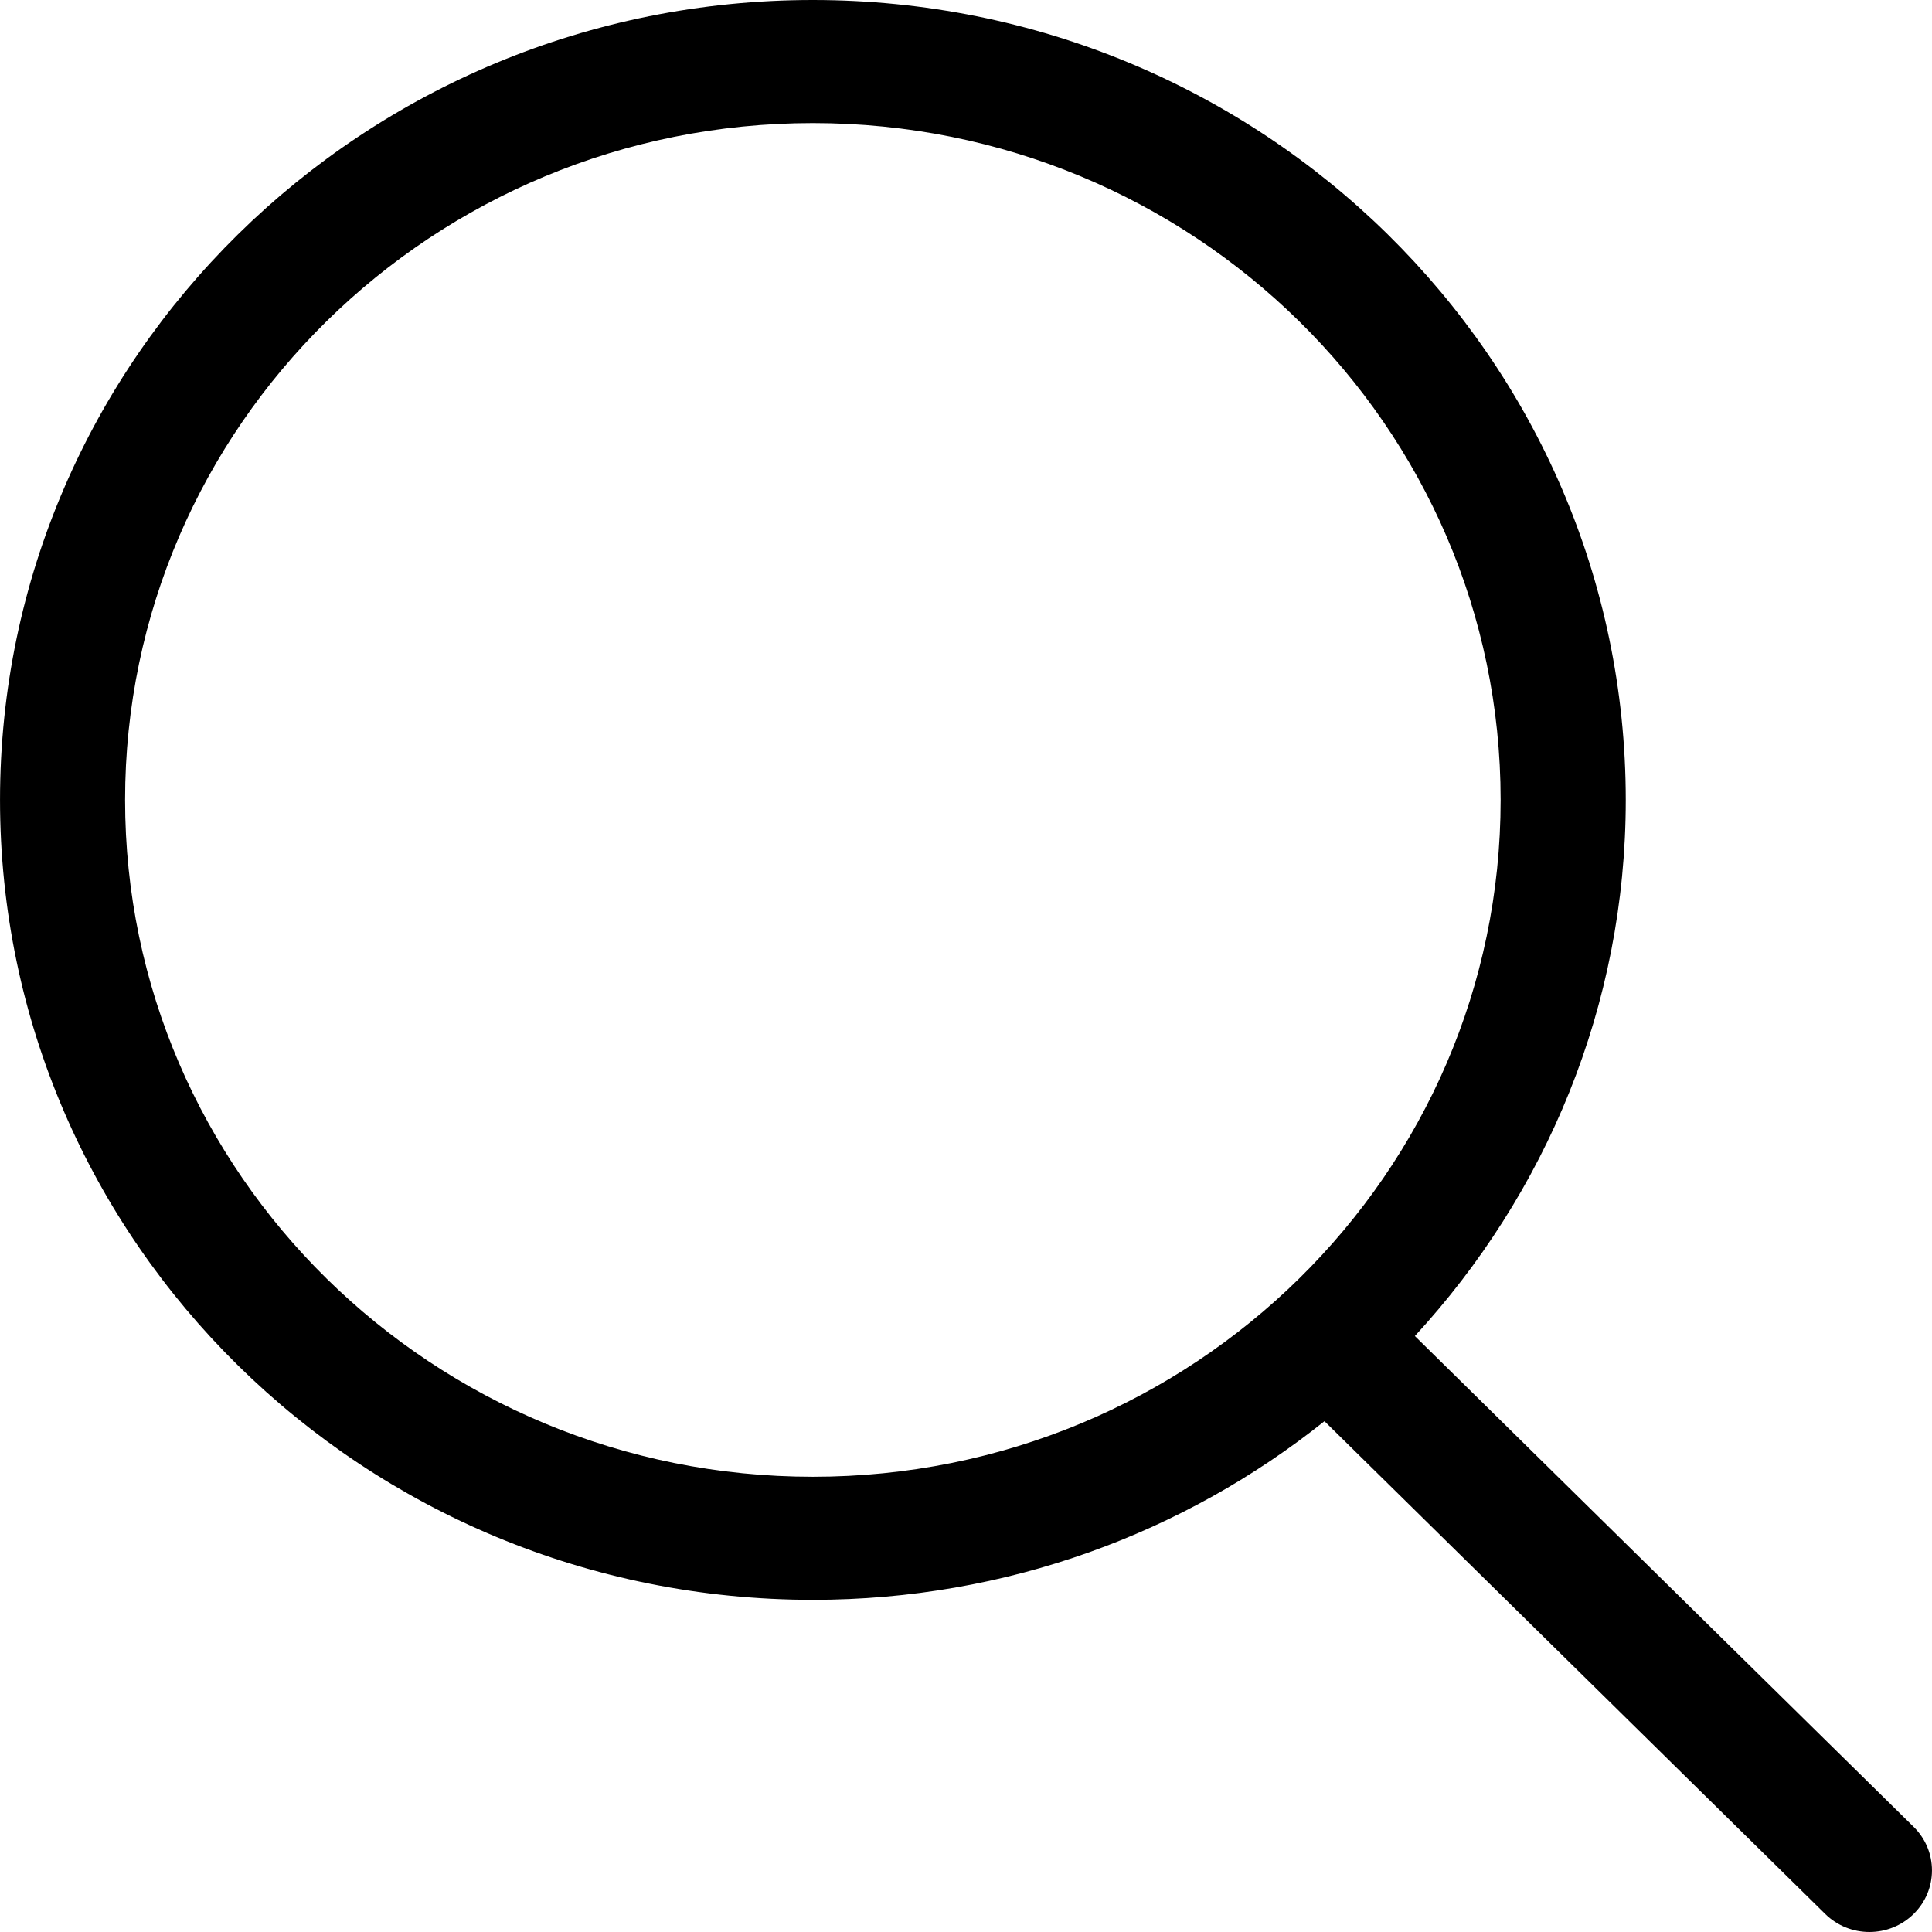
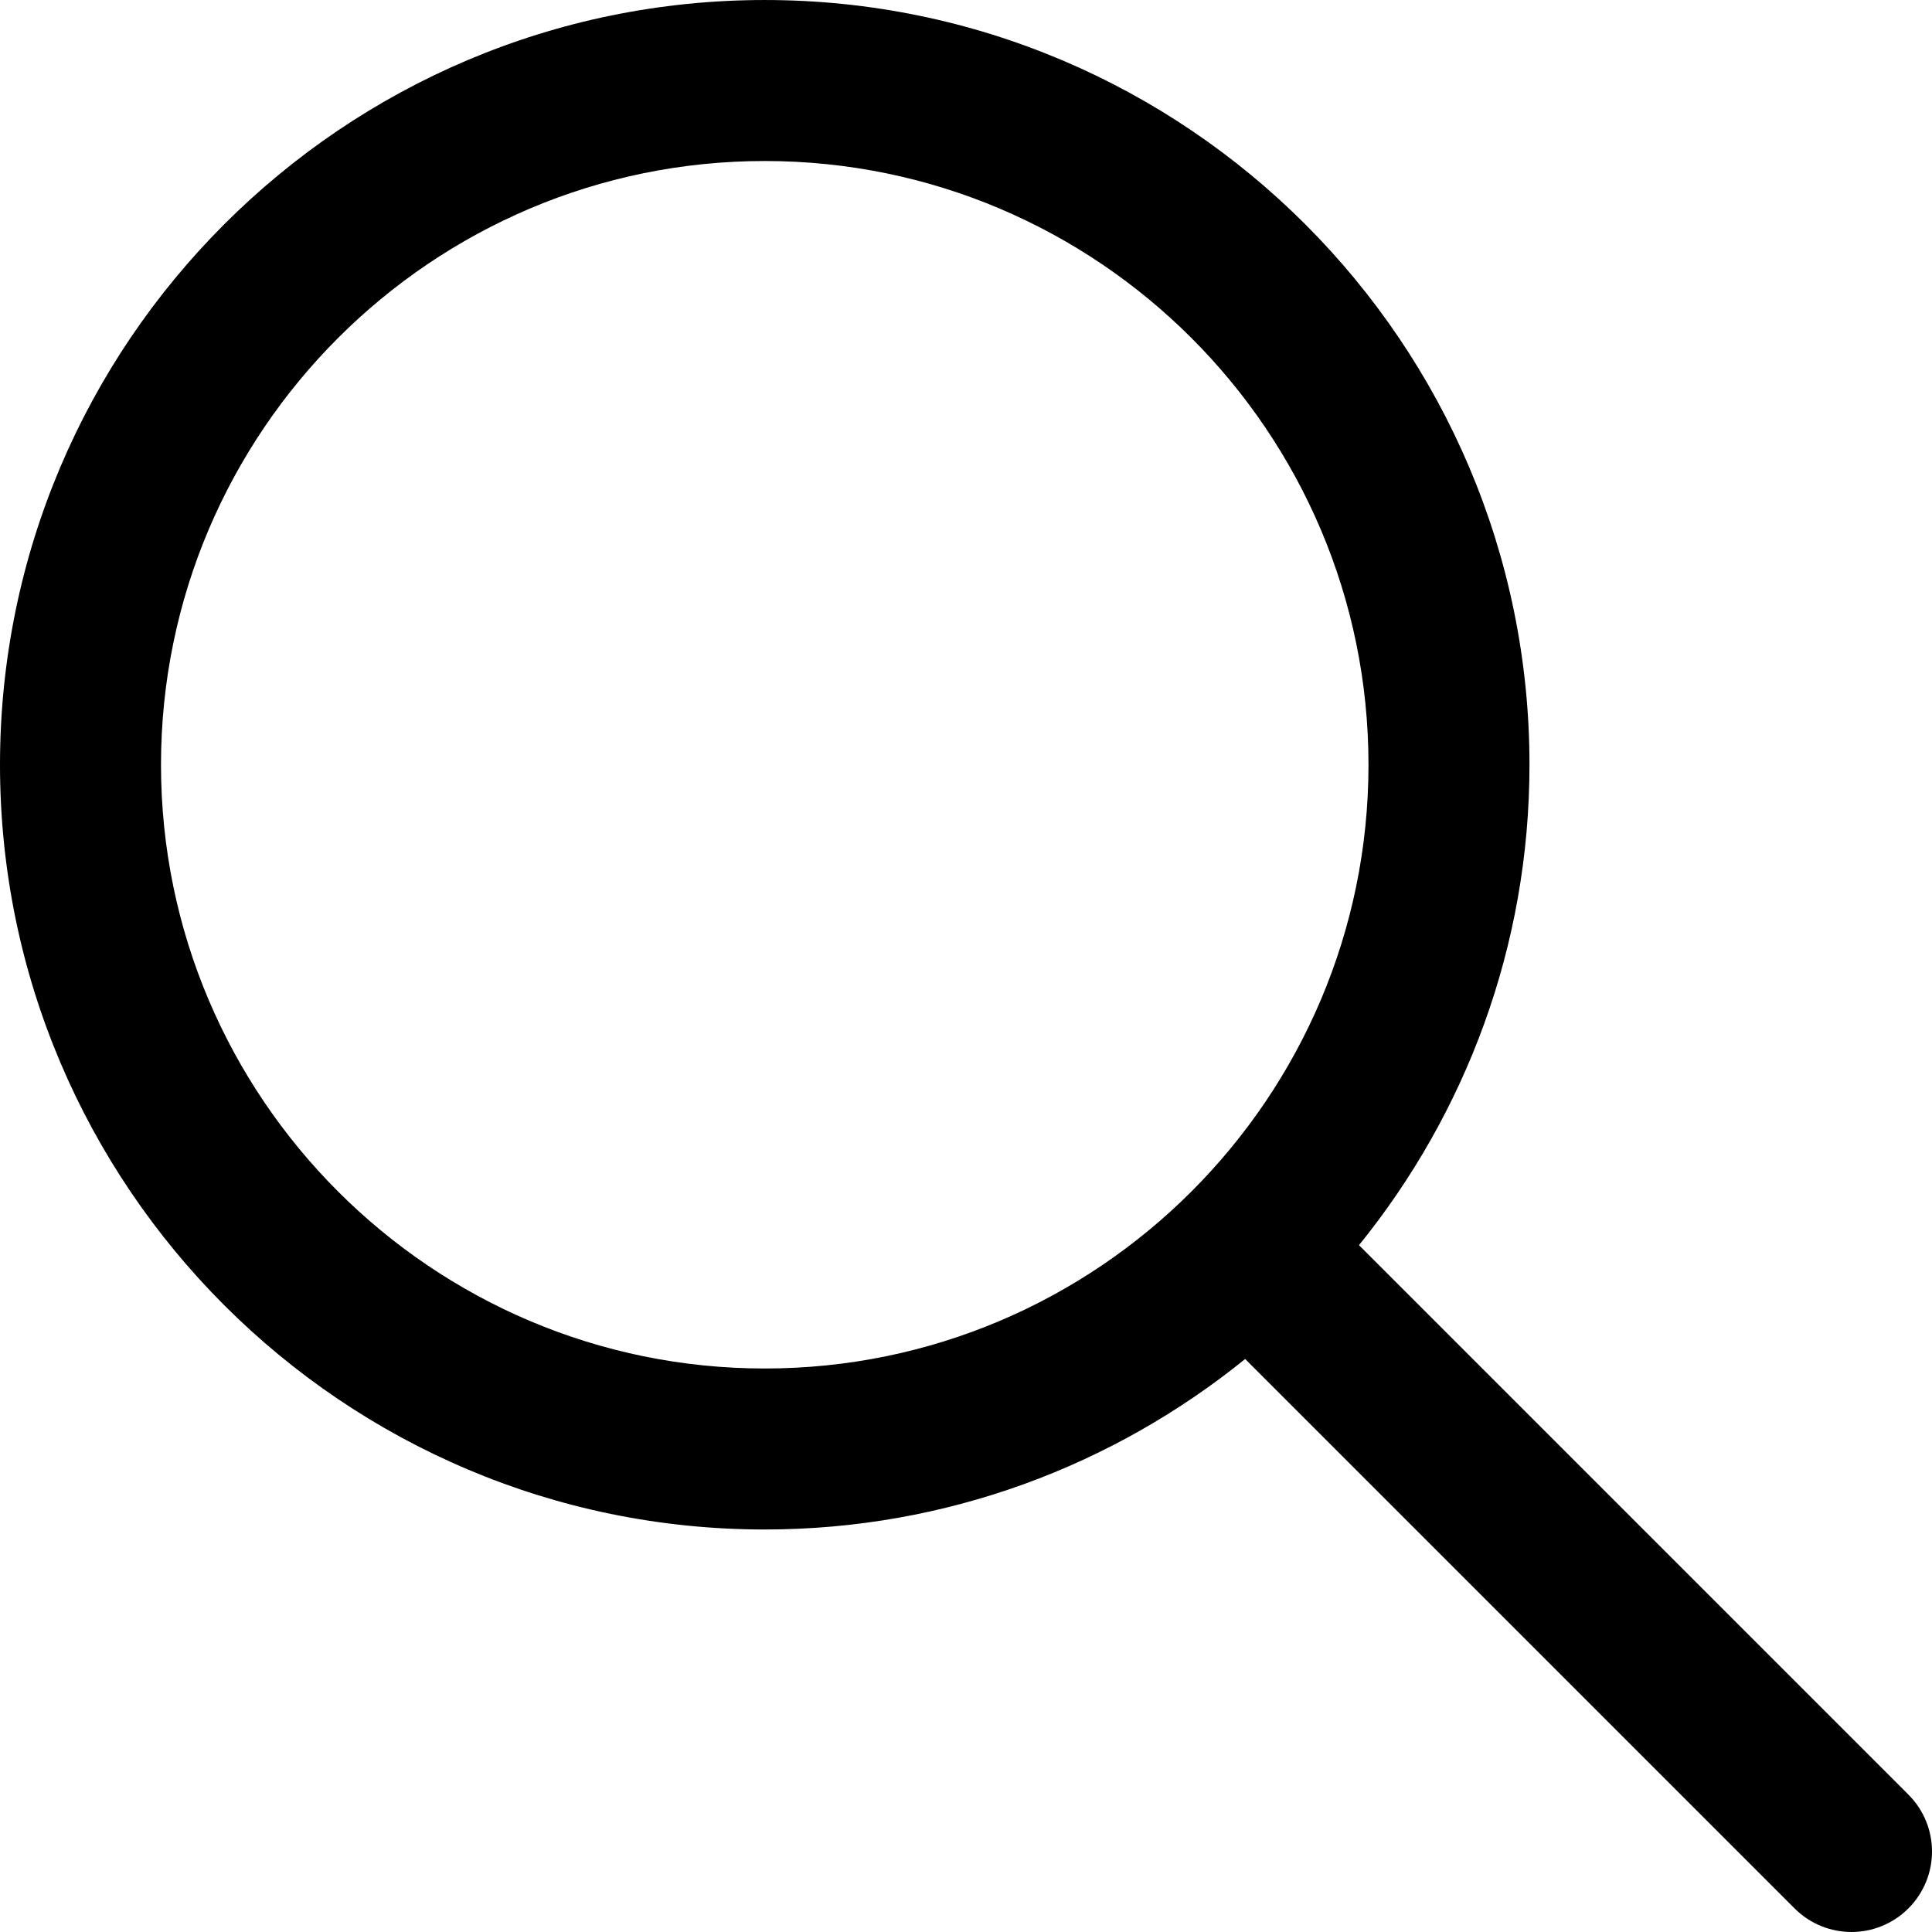
- <svg xmlns="http://www.w3.org/2000/svg" version="1.1" id="Capa_1" x="0px" y="0px" width="612.01px" height="612.01px" viewBox="0 0 612.01 612.01" style="enable-background:new 0 0 612.01 612.01;" xml:space="preserve">
+ <svg xmlns="http://www.w3.org/2000/svg" version="1.1" id="Capa_1" x="0px" y="0px" viewBox="0 0 512.005 512.005" style="enable-background:new 0 0 512.005 512.005;" xml:space="preserve">
  <g>
-     <g id="_x34__4_">
-       <g>
-         <path d="M606.209,578.714L448.198,423.228C489.576,378.272,515,318.817,515,253.393C514.98,113.439,399.704,0,257.493,0     C115.282,0,0.006,113.439,0.006,253.393s115.276,253.393,257.487,253.393c61.445,0,117.801-21.253,162.068-56.586     l158.624,156.099c7.729,7.614,20.277,7.614,28.006,0C613.938,598.686,613.938,586.328,606.209,578.714z M257.493,467.8     c-120.326,0-217.869-95.993-217.869-214.407S137.167,38.986,257.493,38.986c120.327,0,217.869,95.993,217.869,214.407     S377.82,467.8,257.493,467.8z" />
-       </g>
+     <g>
+       <path d="M505.749,475.587l-145.6-145.6c28.203-34.837,45.184-79.104,45.184-127.317c0-111.744-90.923-202.667-202.667-202.667    S0,90.925,0,202.669s90.923,202.667,202.667,202.667c48.213,0,92.48-16.981,127.317-45.184l145.6,145.6    c4.16,4.16,9.621,6.251,15.083,6.251s10.923-2.091,15.083-6.251C514.091,497.411,514.091,483.928,505.749,475.587z     M202.667,362.669c-88.235,0-160-71.765-160-160s71.765-160,160-160s160,71.765,160,160S290.901,362.669,202.667,362.669z" />
    </g>
  </g>
  <g>
</g>
  <g>
</g>
  <g>
</g>
  <g>
</g>
  <g>
</g>
  <g>
</g>
  <g>
</g>
  <g>
</g>
  <g>
</g>
  <g>
</g>
  <g>
</g>
  <g>
</g>
  <g>
</g>
  <g>
</g>
  <g>
</g>
</svg>
